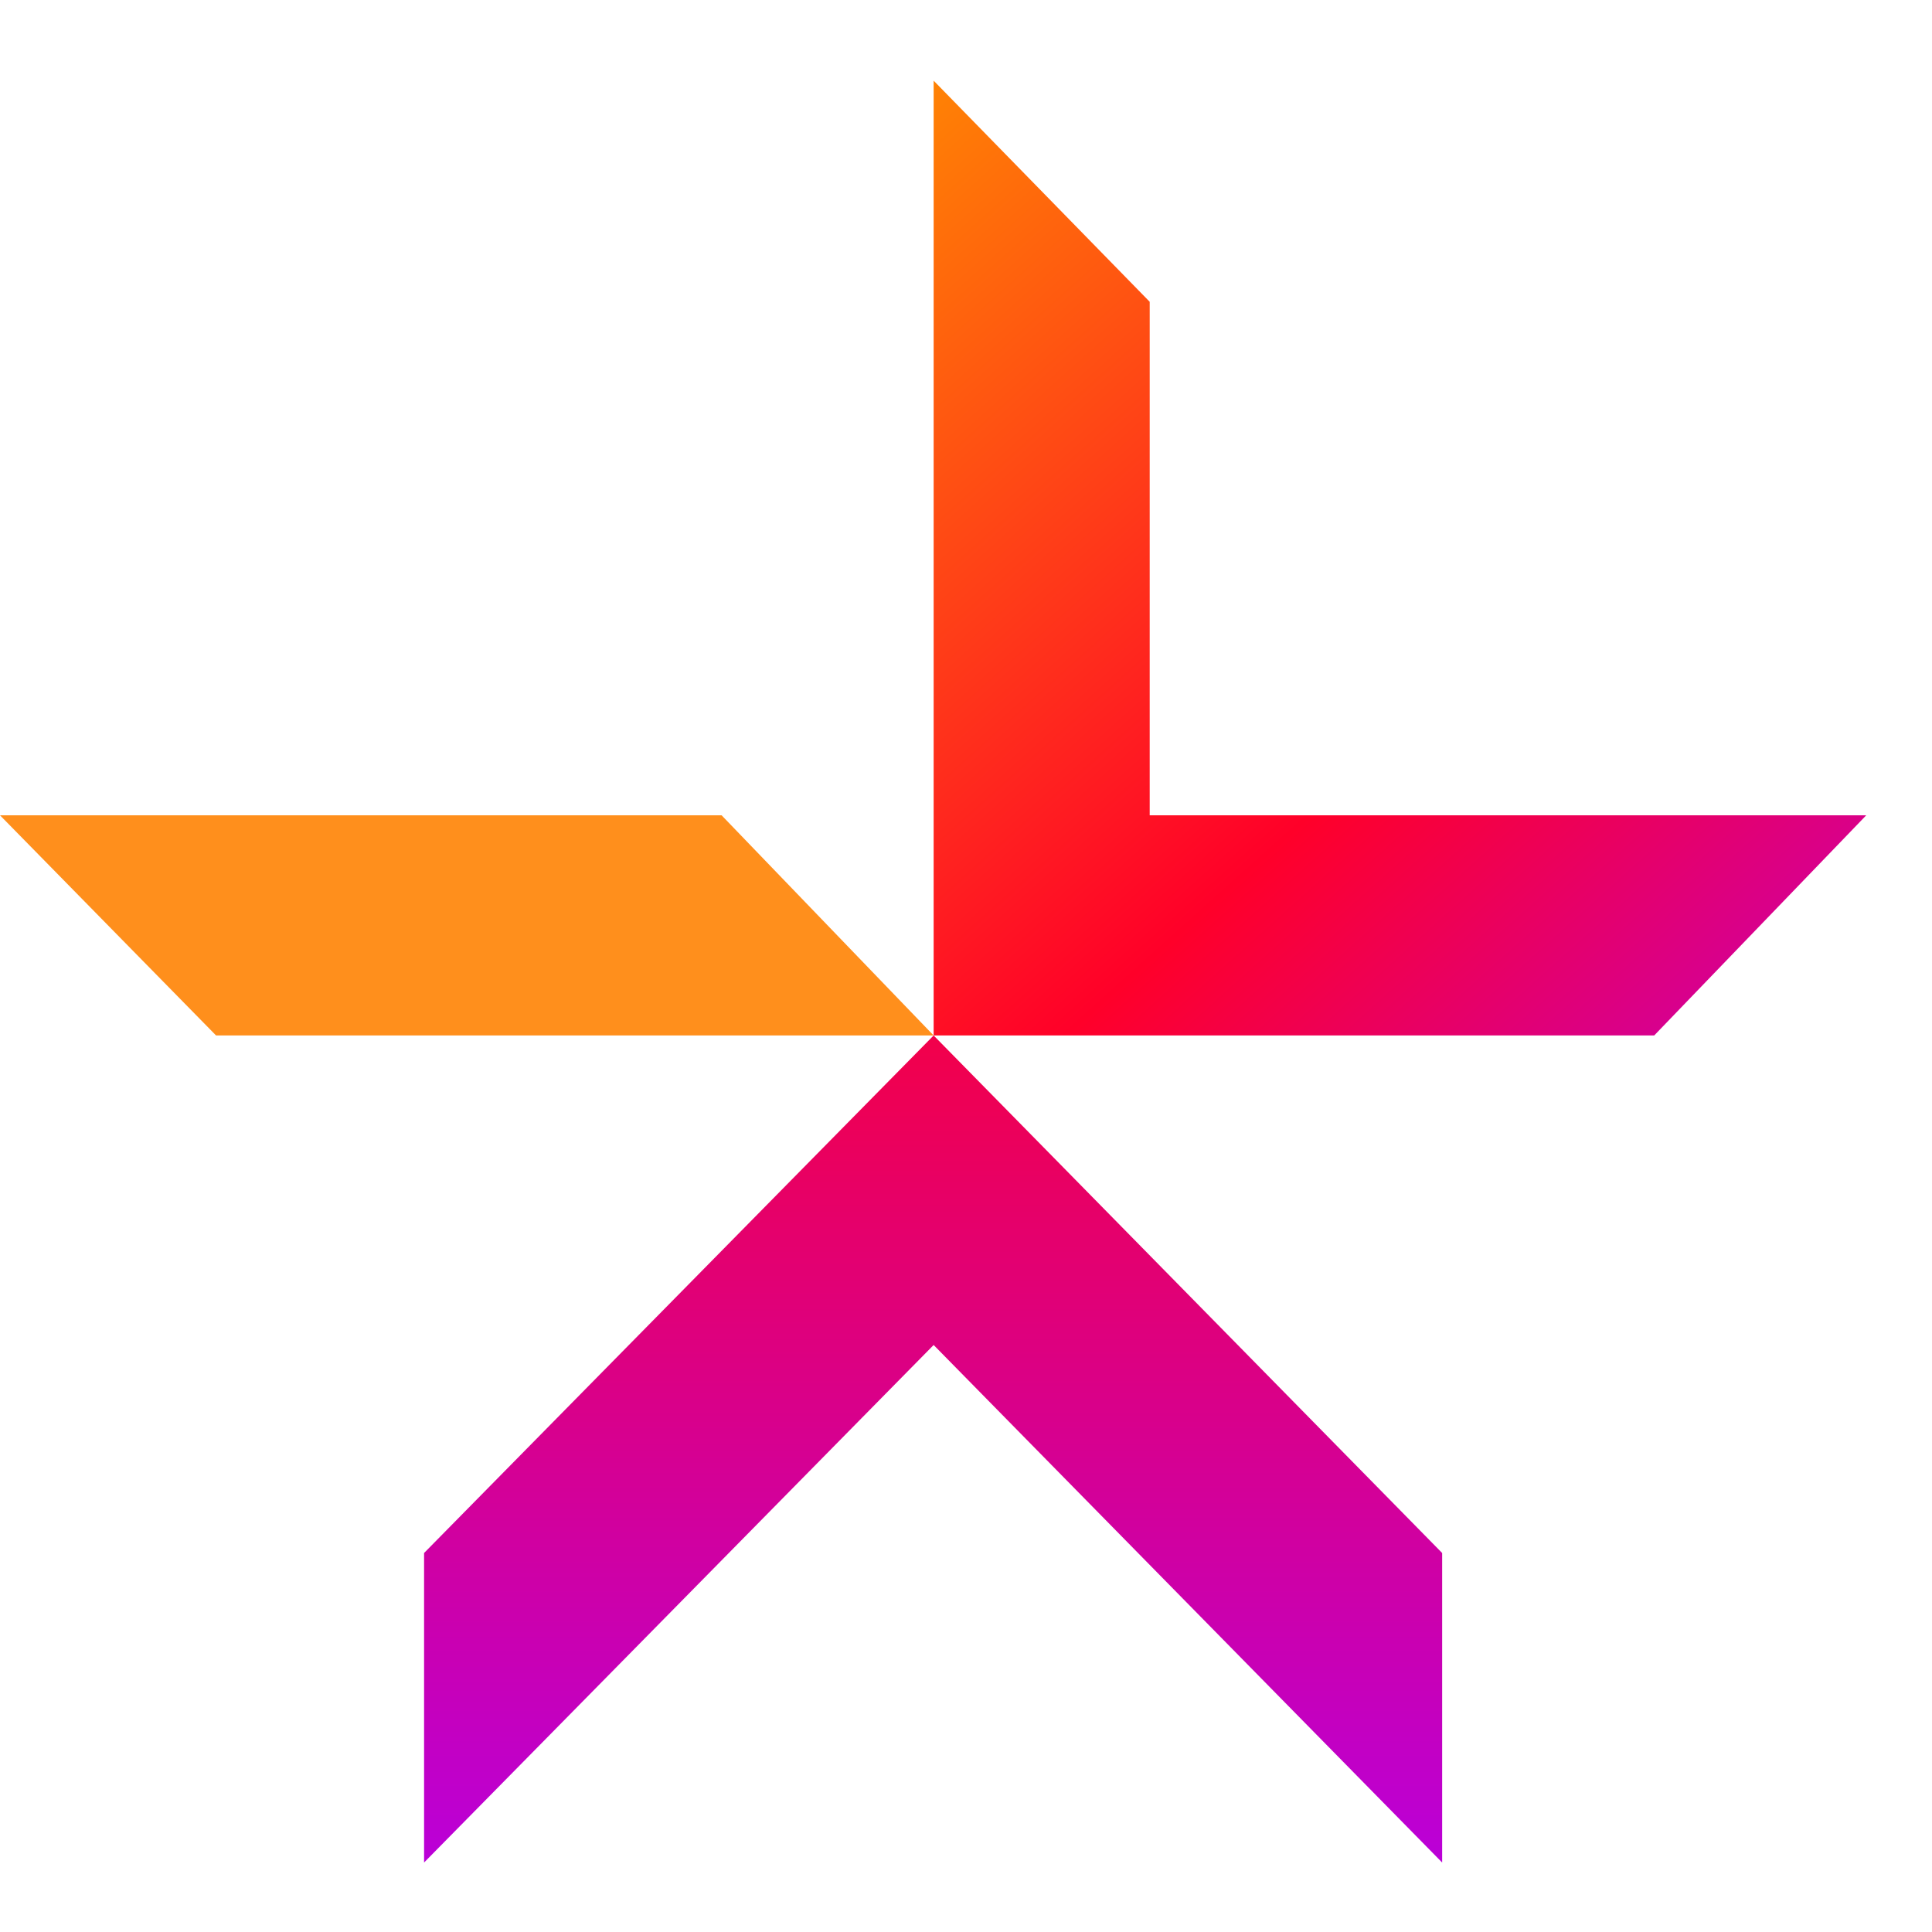
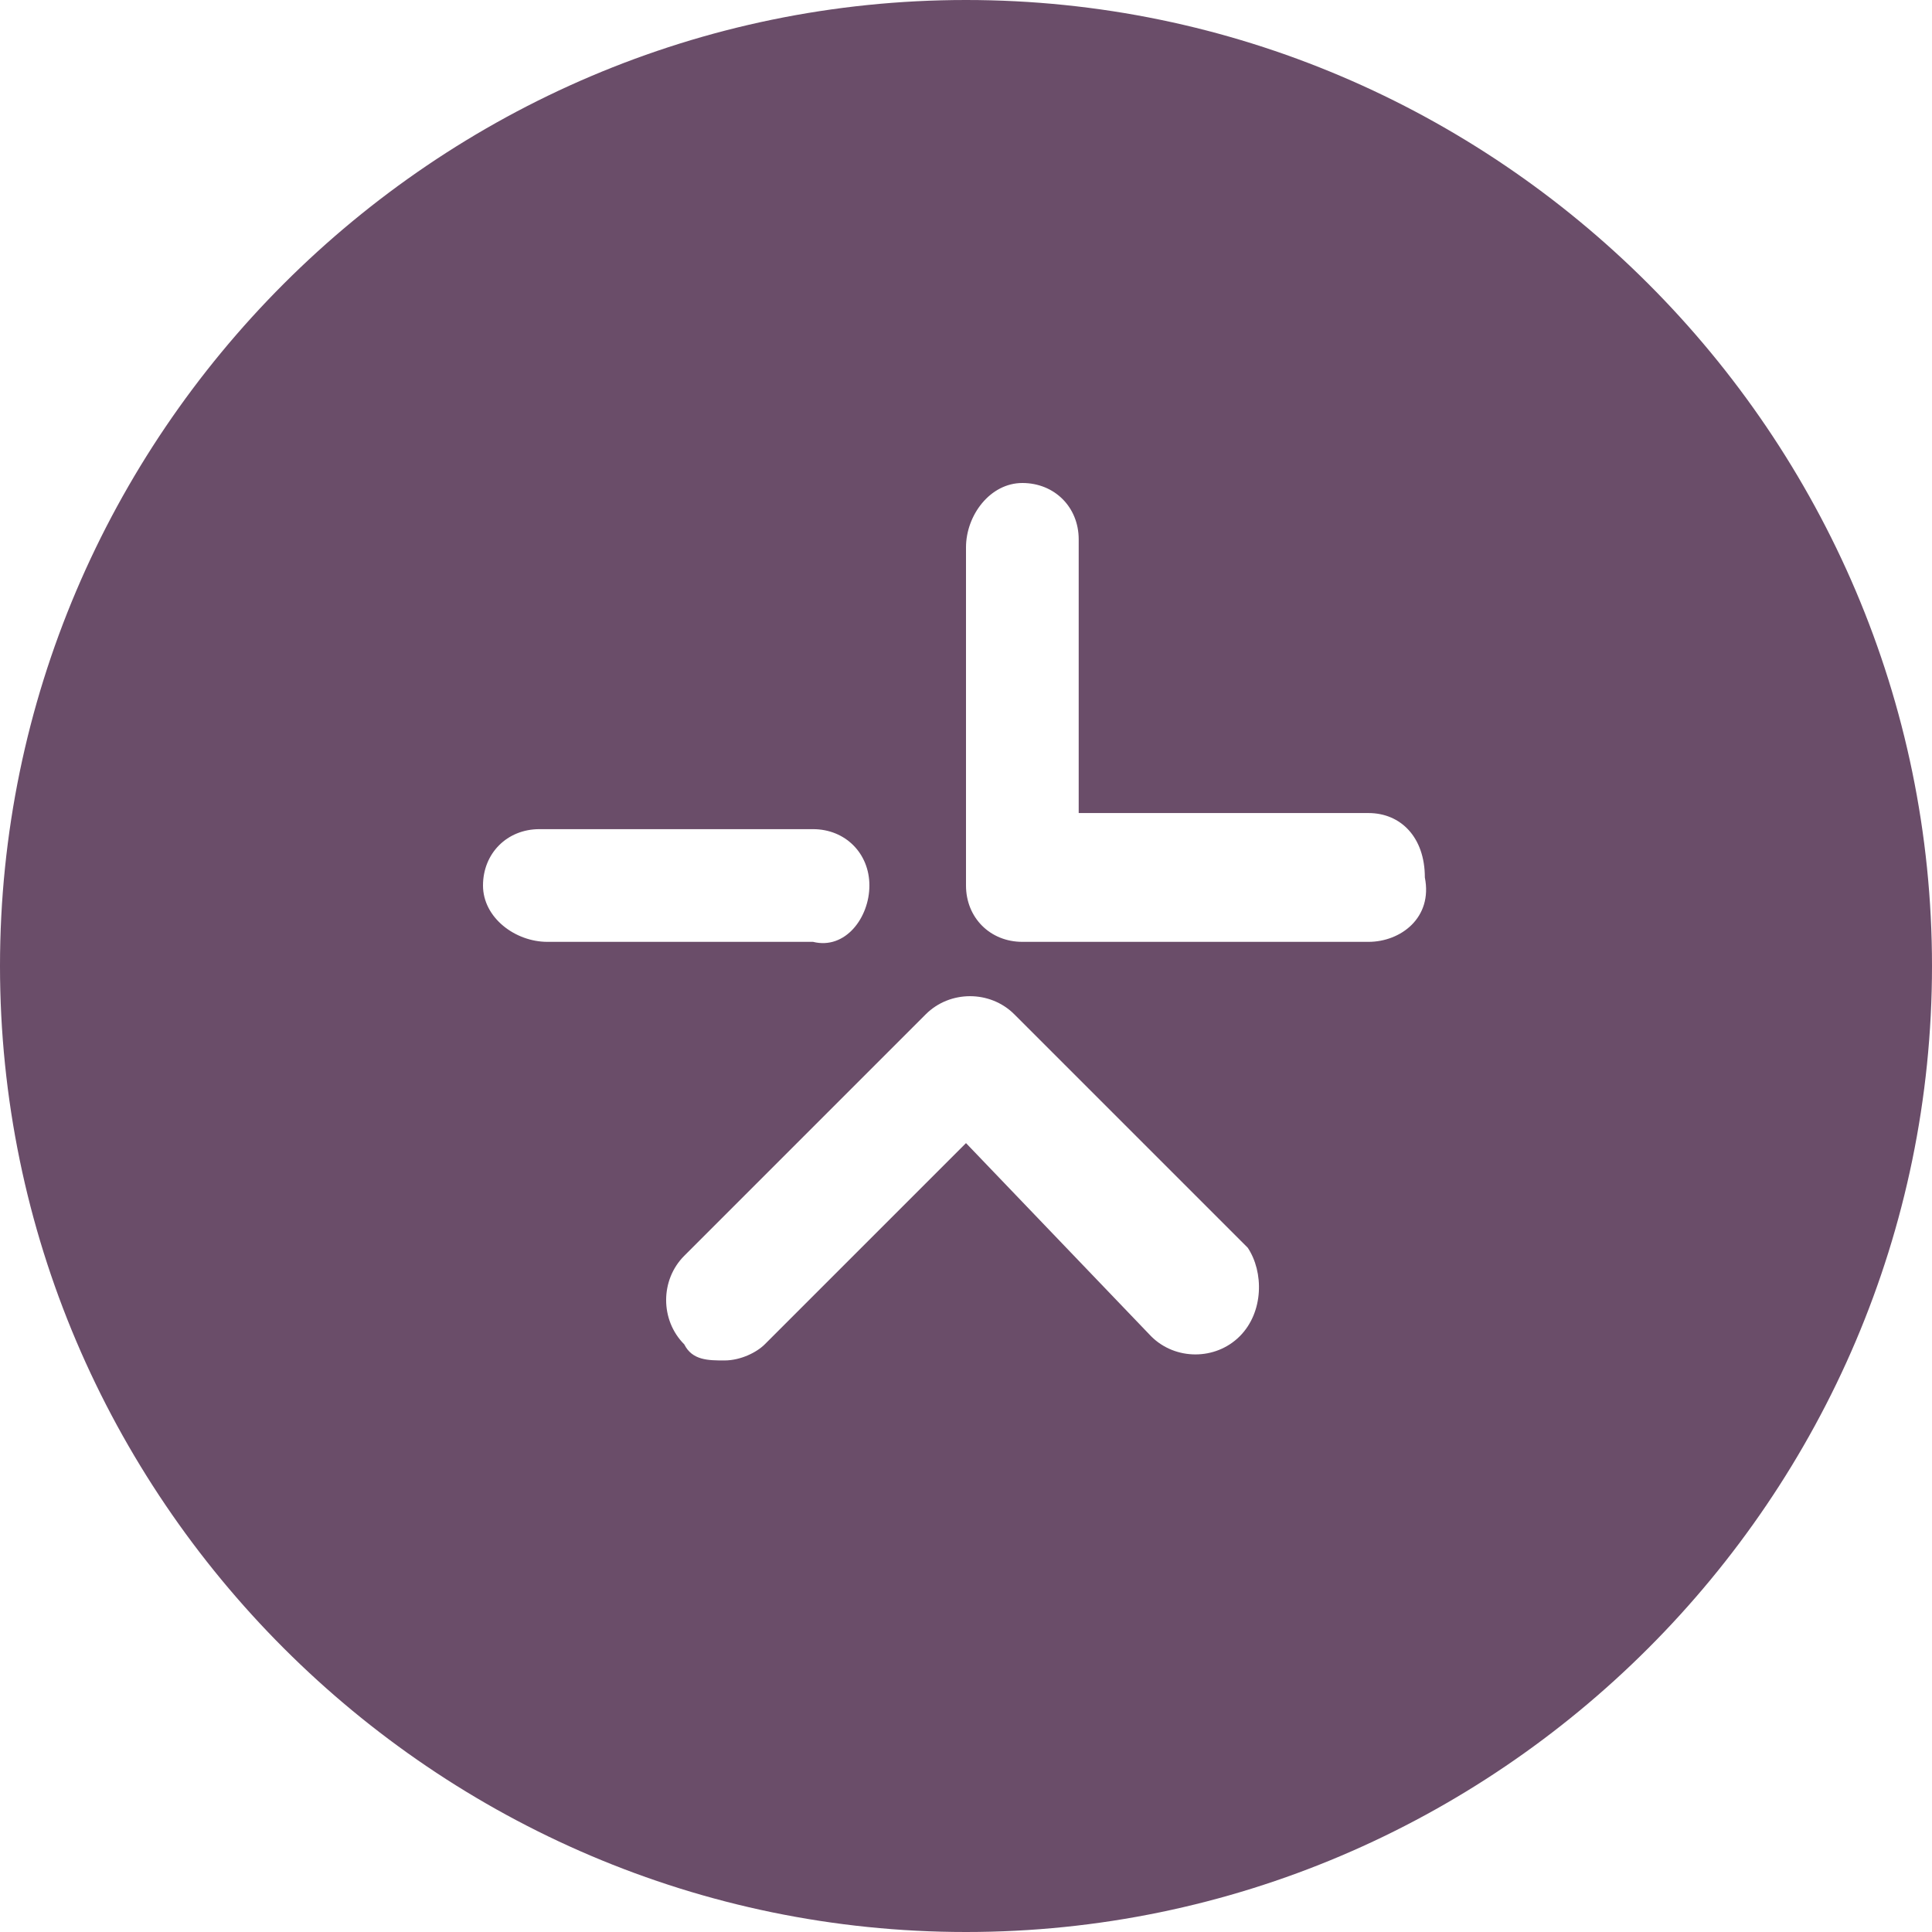
- <svg xmlns="http://www.w3.org/2000/svg" width="24px" height="24px" viewBox="0 0 24 24" version="1.1">
-   <defs>
-     <linearGradient x1="50.016%" y1="-23.32%" x2="50.016%" y2="127.316%" id="linearGradient-1">
-       <stop stop-color="#FF0029" offset="0%" />
-       <stop stop-color="#AB00FF" offset="100%" />
-     </linearGradient>
-     <linearGradient x1="-21.807%" y1="6.925%" x2="98.328%" y2="143.349%" id="linearGradient-2">
-       <stop stop-color="#FF9100" offset="0%" />
-       <stop stop-color="#FF0029" offset="51.53%" />
-       <stop stop-color="#AB00FF" offset="100%" />
-     </linearGradient>
-   </defs>
-   <g id="Artboard-Copy" stroke="none" stroke-width="1" fill="none" fill-rule="evenodd">
-     <g id="Shape_5_" transform="translate(0, 1)">
-       <polygon id="Path" fill="url(#linearGradient-1)" points="5.268 22.137 11.598 15.708 17.915 22.137 17.915 18.292 11.598 11.863 5.268 18.292 5.268 18.292 5.268 18.292" />
-       <polygon id="Path" fill="#FF8F1C" points="0 9.128 8.964 9.128 11.598 11.863 2.684 11.863 2.684 11.863 2.684 11.863" />
-       <polygon id="Path" fill="url(#linearGradient-2)" points="23.183 9.128 14.282 9.128 14.282 2.749 11.598 0.002 11.598 11.863 20.549 11.863 20.549 11.863 20.549 11.863" />
-     </g>
-   </g>
+ <svg xmlns="http://www.w3.org/2000/svg" version="1.1" id="Layer_1" x="0px" y="0px" viewBox="0 0 24 24" style="enable-background:new 0 0 24 24;" xml:space="preserve">
+   <path class="st0" d="M12,0C5.4,0,0,5.4,0,12s5.4,12,12,12s12-5.4,12-12S18.6,0,12,0z M6,11c0-0.4,0.3-0.7,0.7-0.7h3.4  c0.4,0,0.7,0.3,0.7,0.7c0,0.4-0.3,0.8-0.7,0.7H6.8C6.4,11.7,6,11.4,6,11z M15.4,16.6c-0.3,0.3-0.8,0.3-1.1,0L12,14.2l-2.5,2.5  c-0.1,0.1-0.3,0.2-0.5,0.2c-0.2,0-0.4,0-0.5-0.2c-0.3-0.3-0.3-0.8,0-1.1l3-3c0.3-0.3,0.8-0.3,1.1,0l2.9,2.9  C15.7,15.8,15.7,16.3,15.4,16.6z M17,11.7h-4.3c-0.4,0-0.7-0.3-0.7-0.7V6.8C12,6.4,12.3,6,12.7,6c0.4,0,0.7,0.3,0.7,0.7v3.4H17  c0.4,0,0.7,0.3,0.7,0.8C17.8,11.4,17.4,11.7,17,11.7z" fill="#6A4D69" />
</svg>
